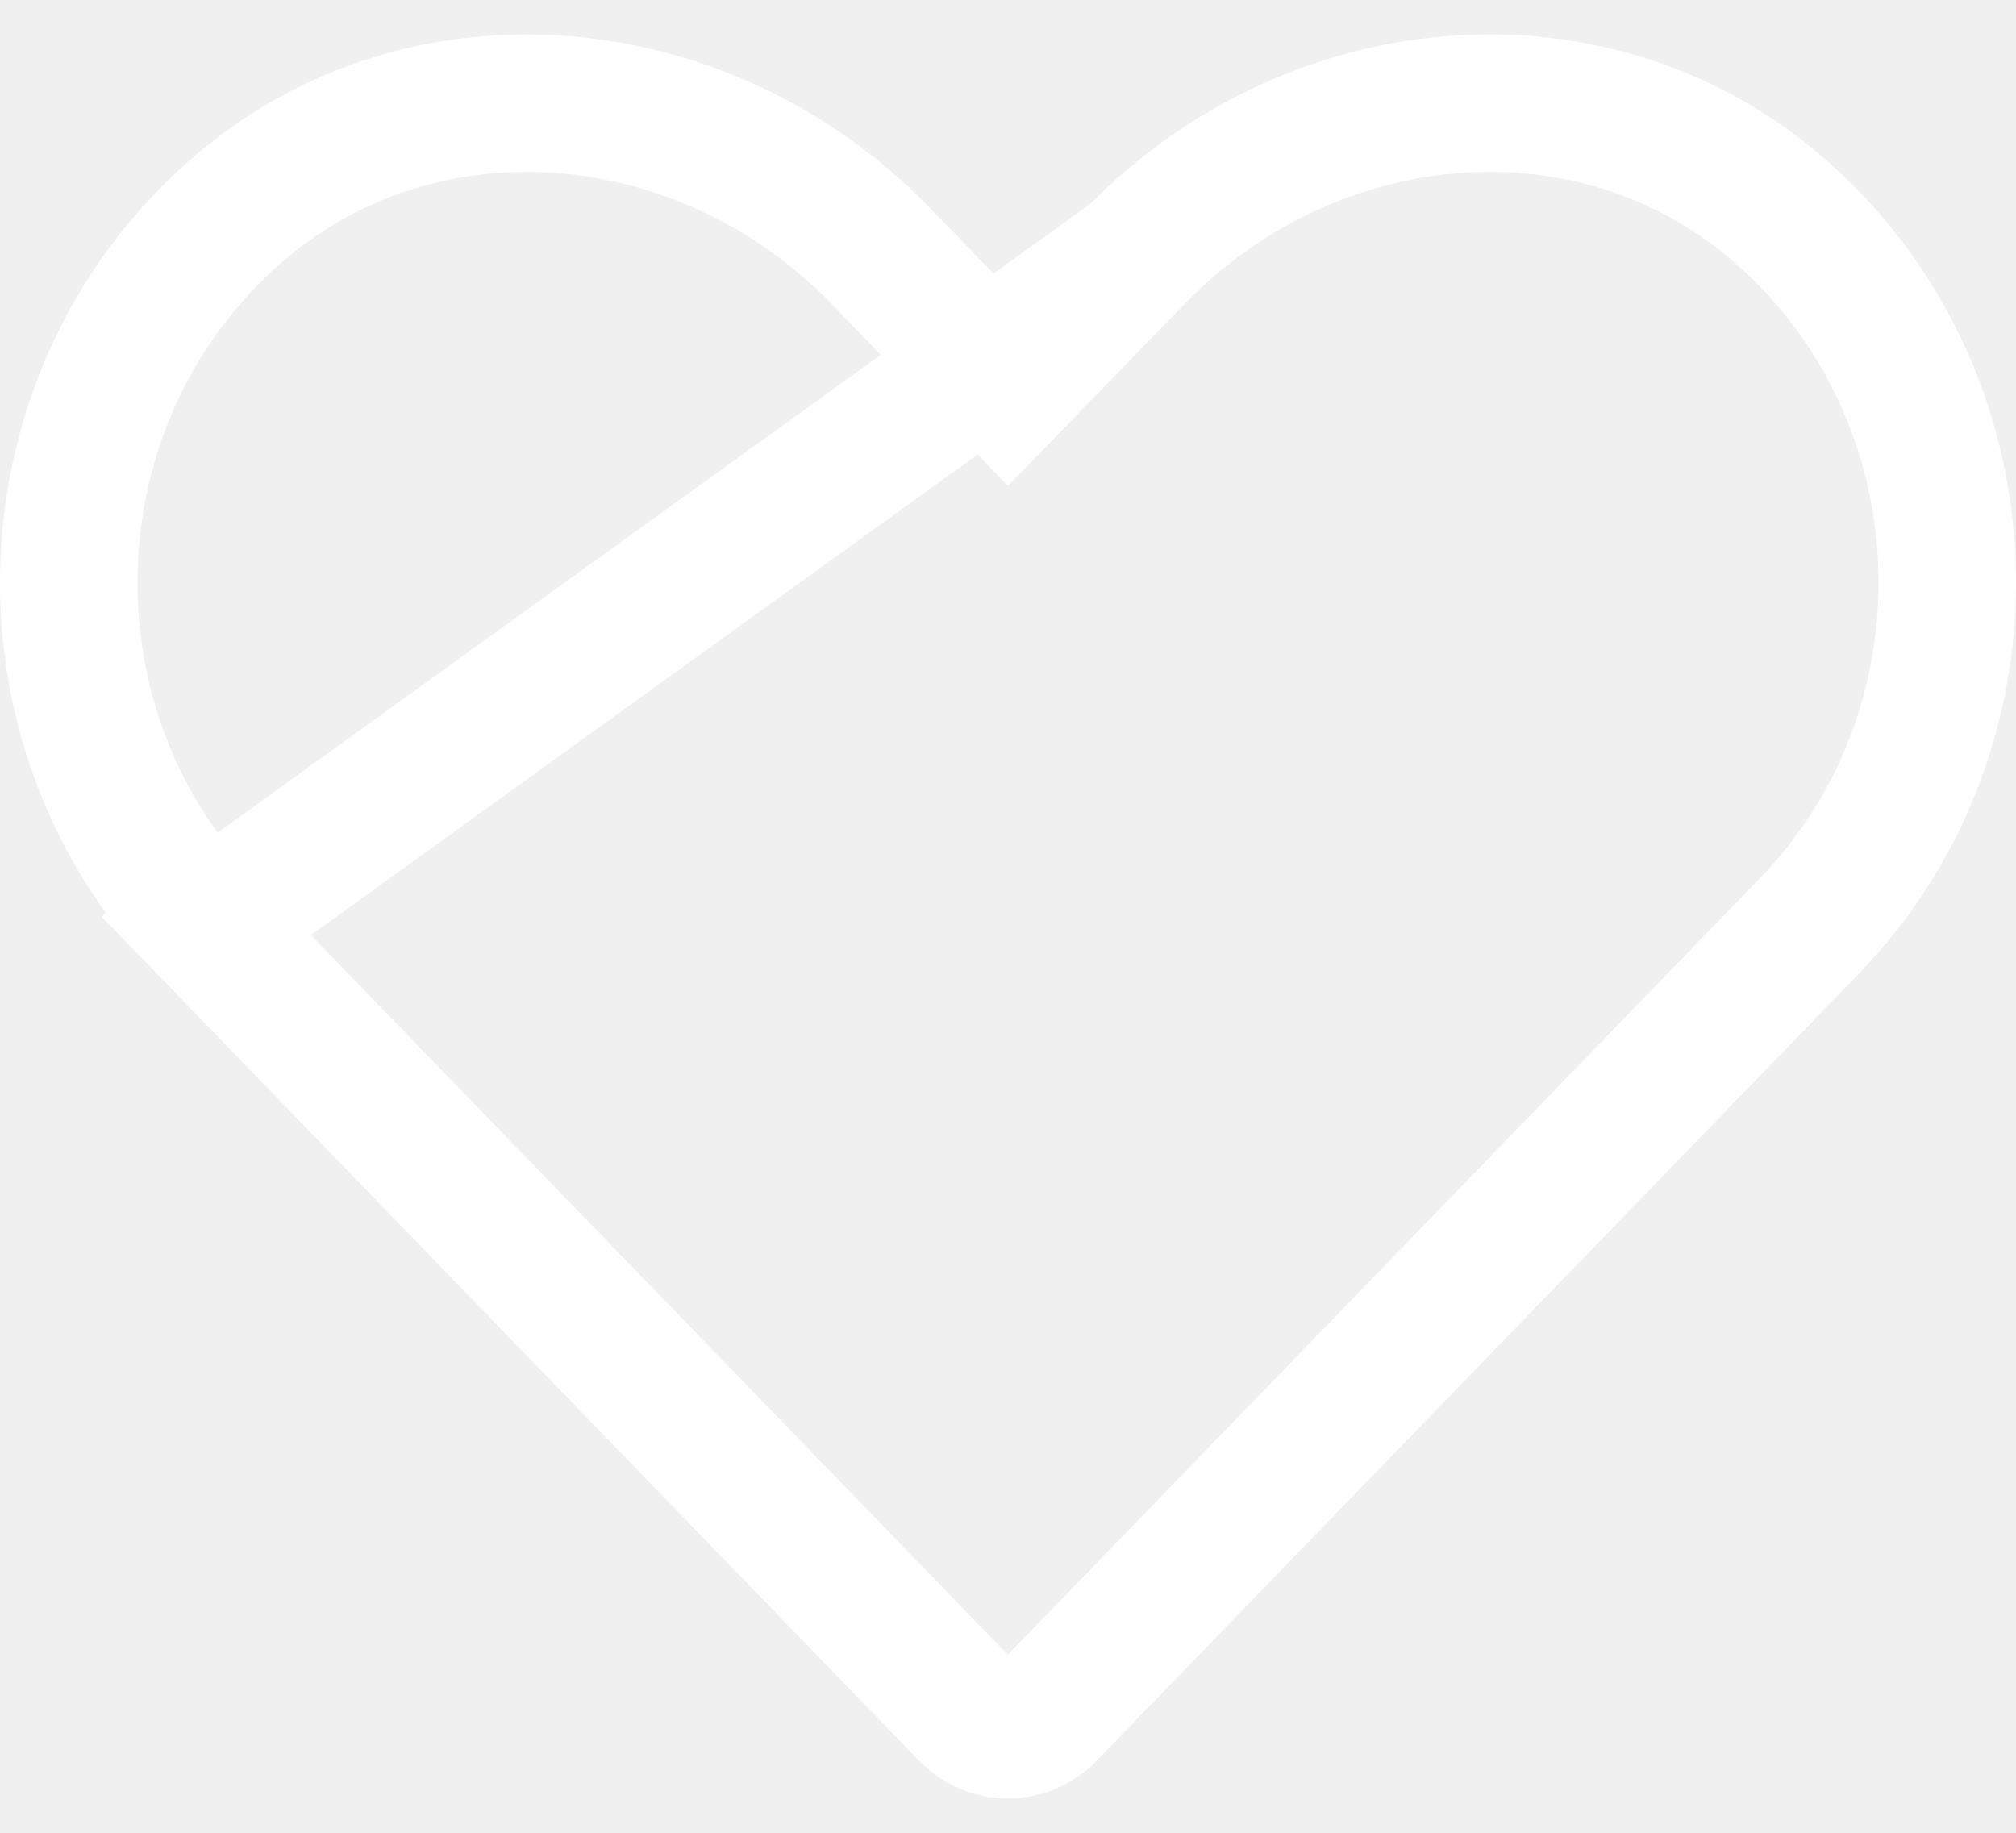
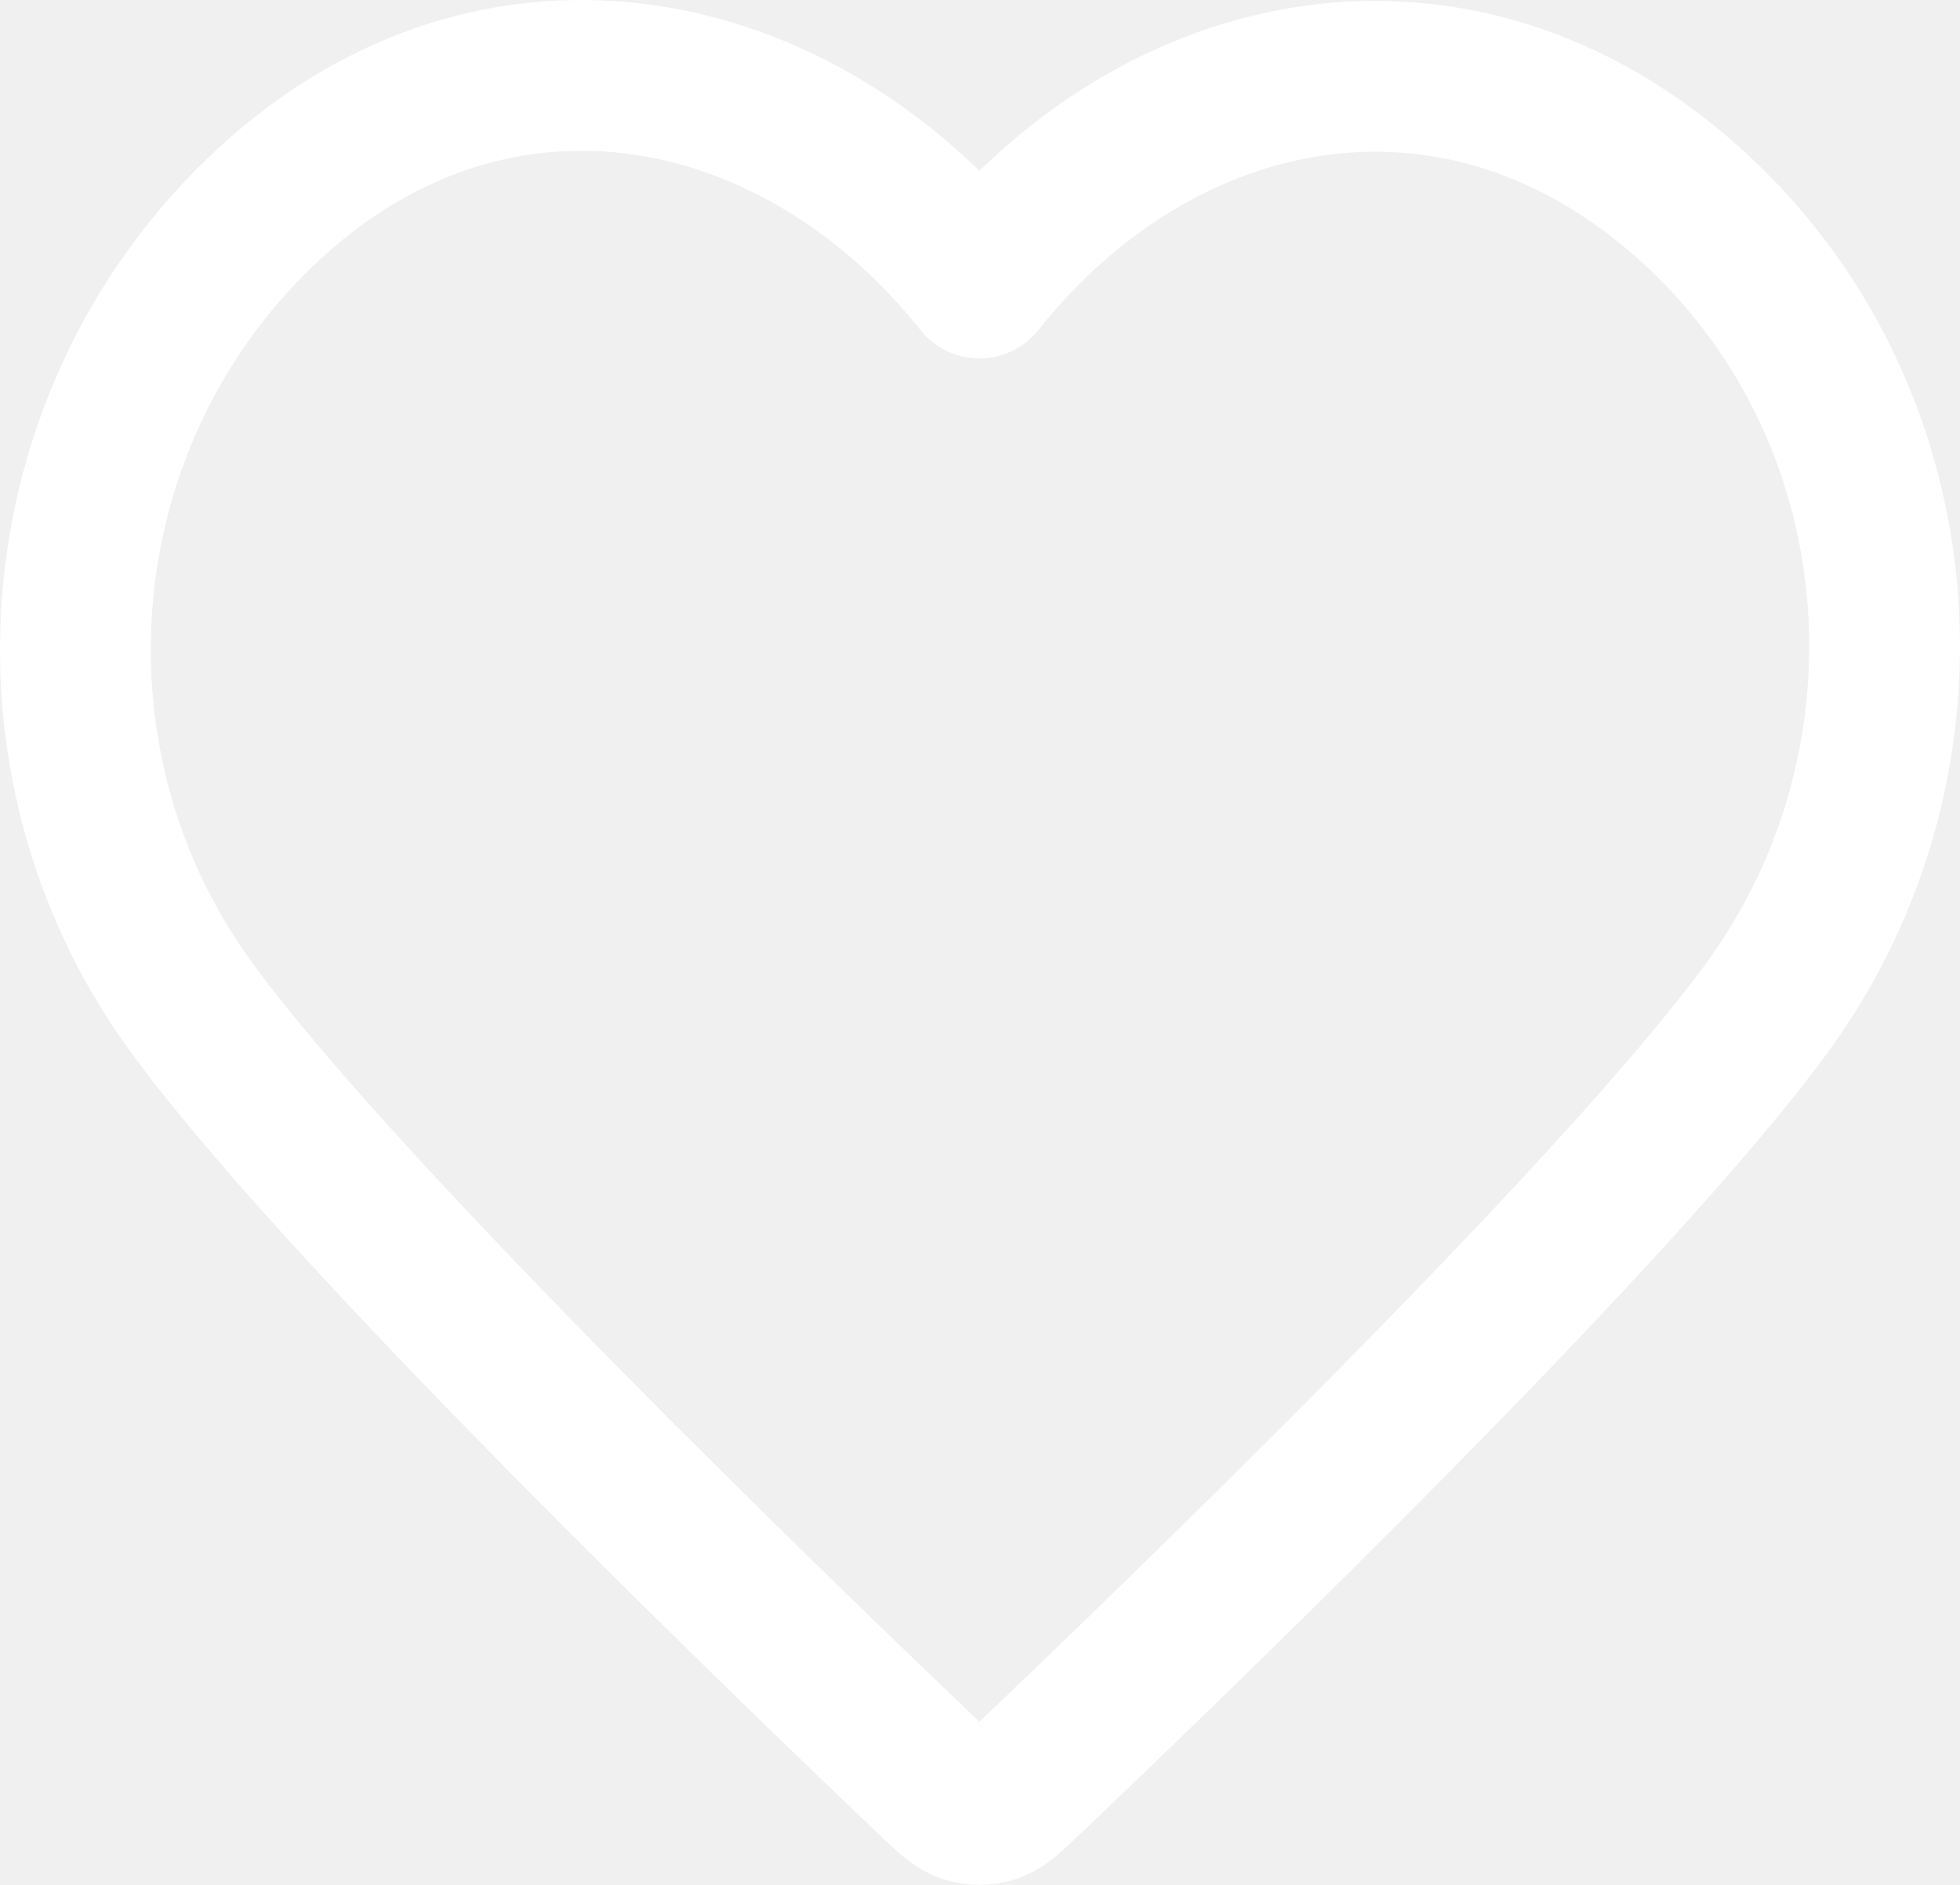
- <svg xmlns="http://www.w3.org/2000/svg" width="22" height="20" viewBox="0 0 22 20" fill="none">
-   <path d="M12.385 2.798L12.385 2.798L11.539 3.67L11 4.225L10.462 3.67L9.616 2.798L9.615 2.797C7.7 0.818 4.641 0.542 2.623 2.262C0.259 4.28 0.131 7.912 2.249 10.102L12.385 2.798ZM12.385 2.798C14.304 0.817 17.359 0.542 19.378 2.262C21.742 4.28 21.869 7.912 19.747 10.102L19.747 10.102L11.433 18.687C11.433 18.687 11.433 18.688 11.433 18.688C11.19 18.938 10.806 18.938 10.564 18.688C10.564 18.688 10.564 18.687 10.564 18.687L2.25 10.103L12.385 2.798Z" stroke="white" stroke-width="1.5" />
+ <svg xmlns="http://www.w3.org/2000/svg" width="26" height="25" viewBox="0 0 26 25" fill="none">
+   <path fill-rule="evenodd" clip-rule="evenodd" d="M12.992 3.754C10.593 0.74 6.592 -0.071 3.586 2.689C0.58 5.45 0.156 10.065 2.517 13.33C4.48 16.044 10.42 21.769 12.367 23.622C12.584 23.829 12.693 23.933 12.82 23.973C12.931 24.009 13.052 24.009 13.163 23.973C13.29 23.933 13.399 23.829 13.617 23.622C15.564 21.769 21.504 16.044 23.466 13.33C25.827 10.065 25.456 5.421 22.398 2.689C19.34 -0.042 15.391 0.74 12.992 3.754Z" stroke="white" stroke-width="2" stroke-linecap="round" stroke-linejoin="round" />
</svg>
